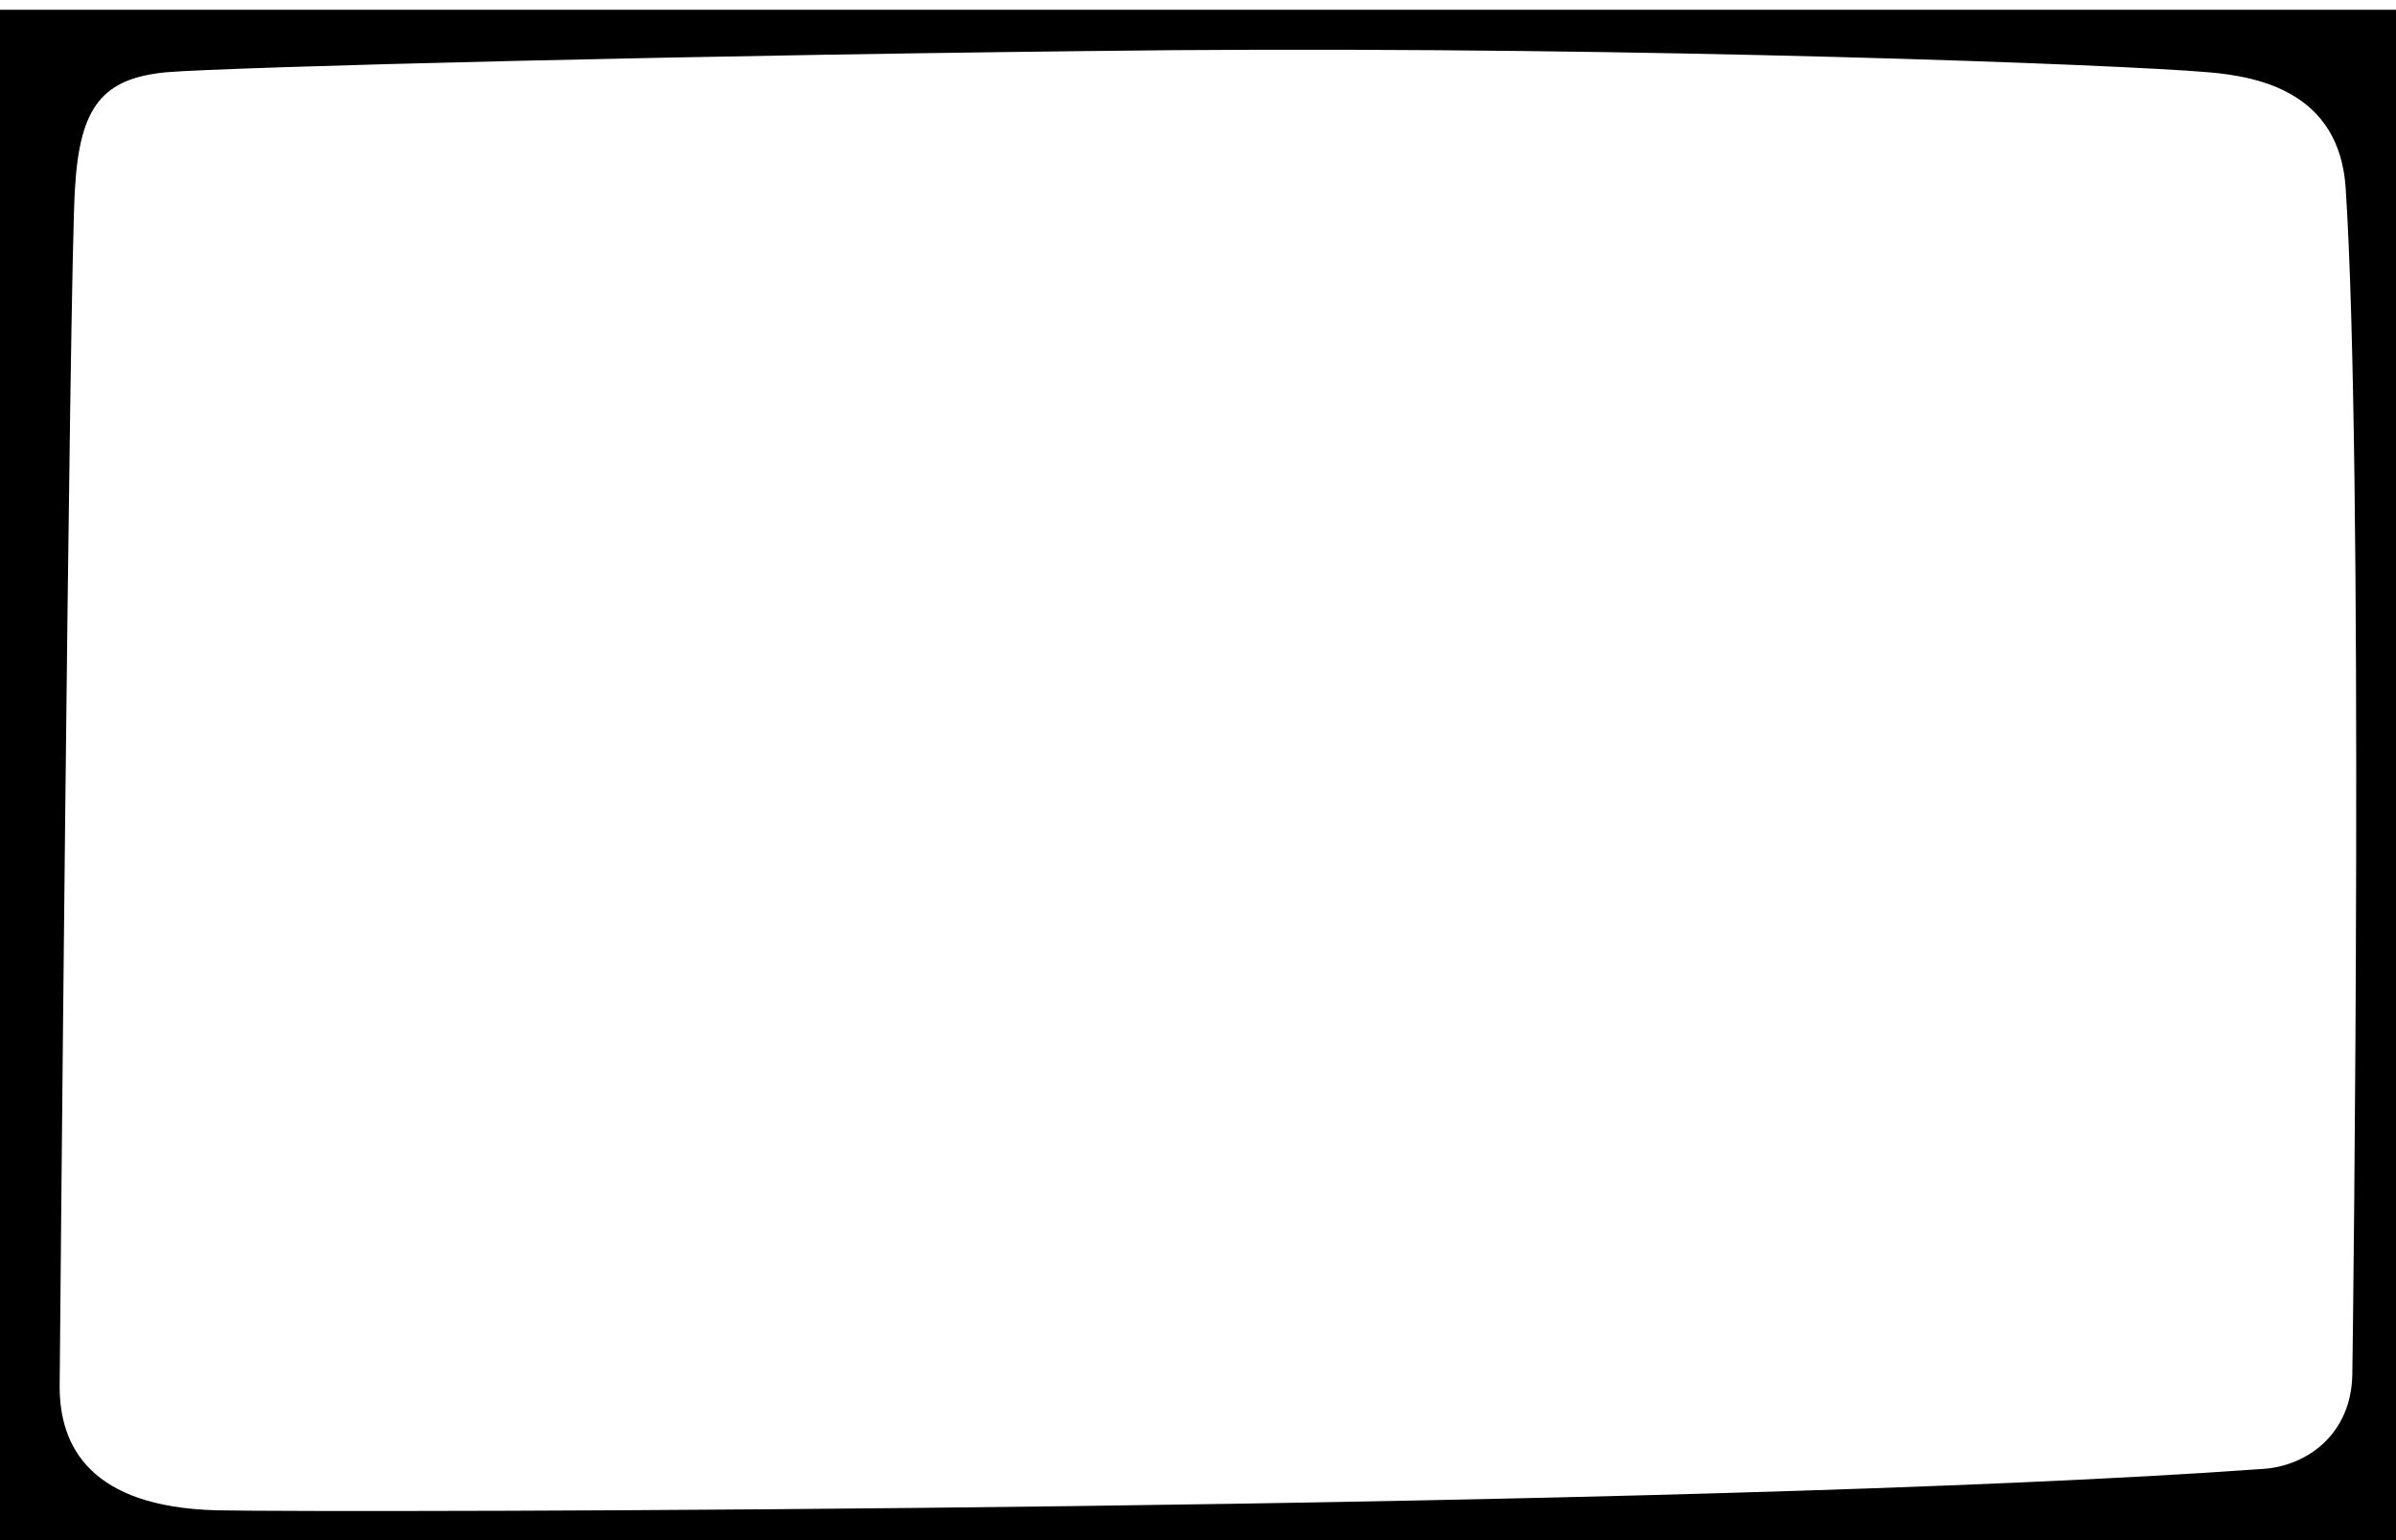
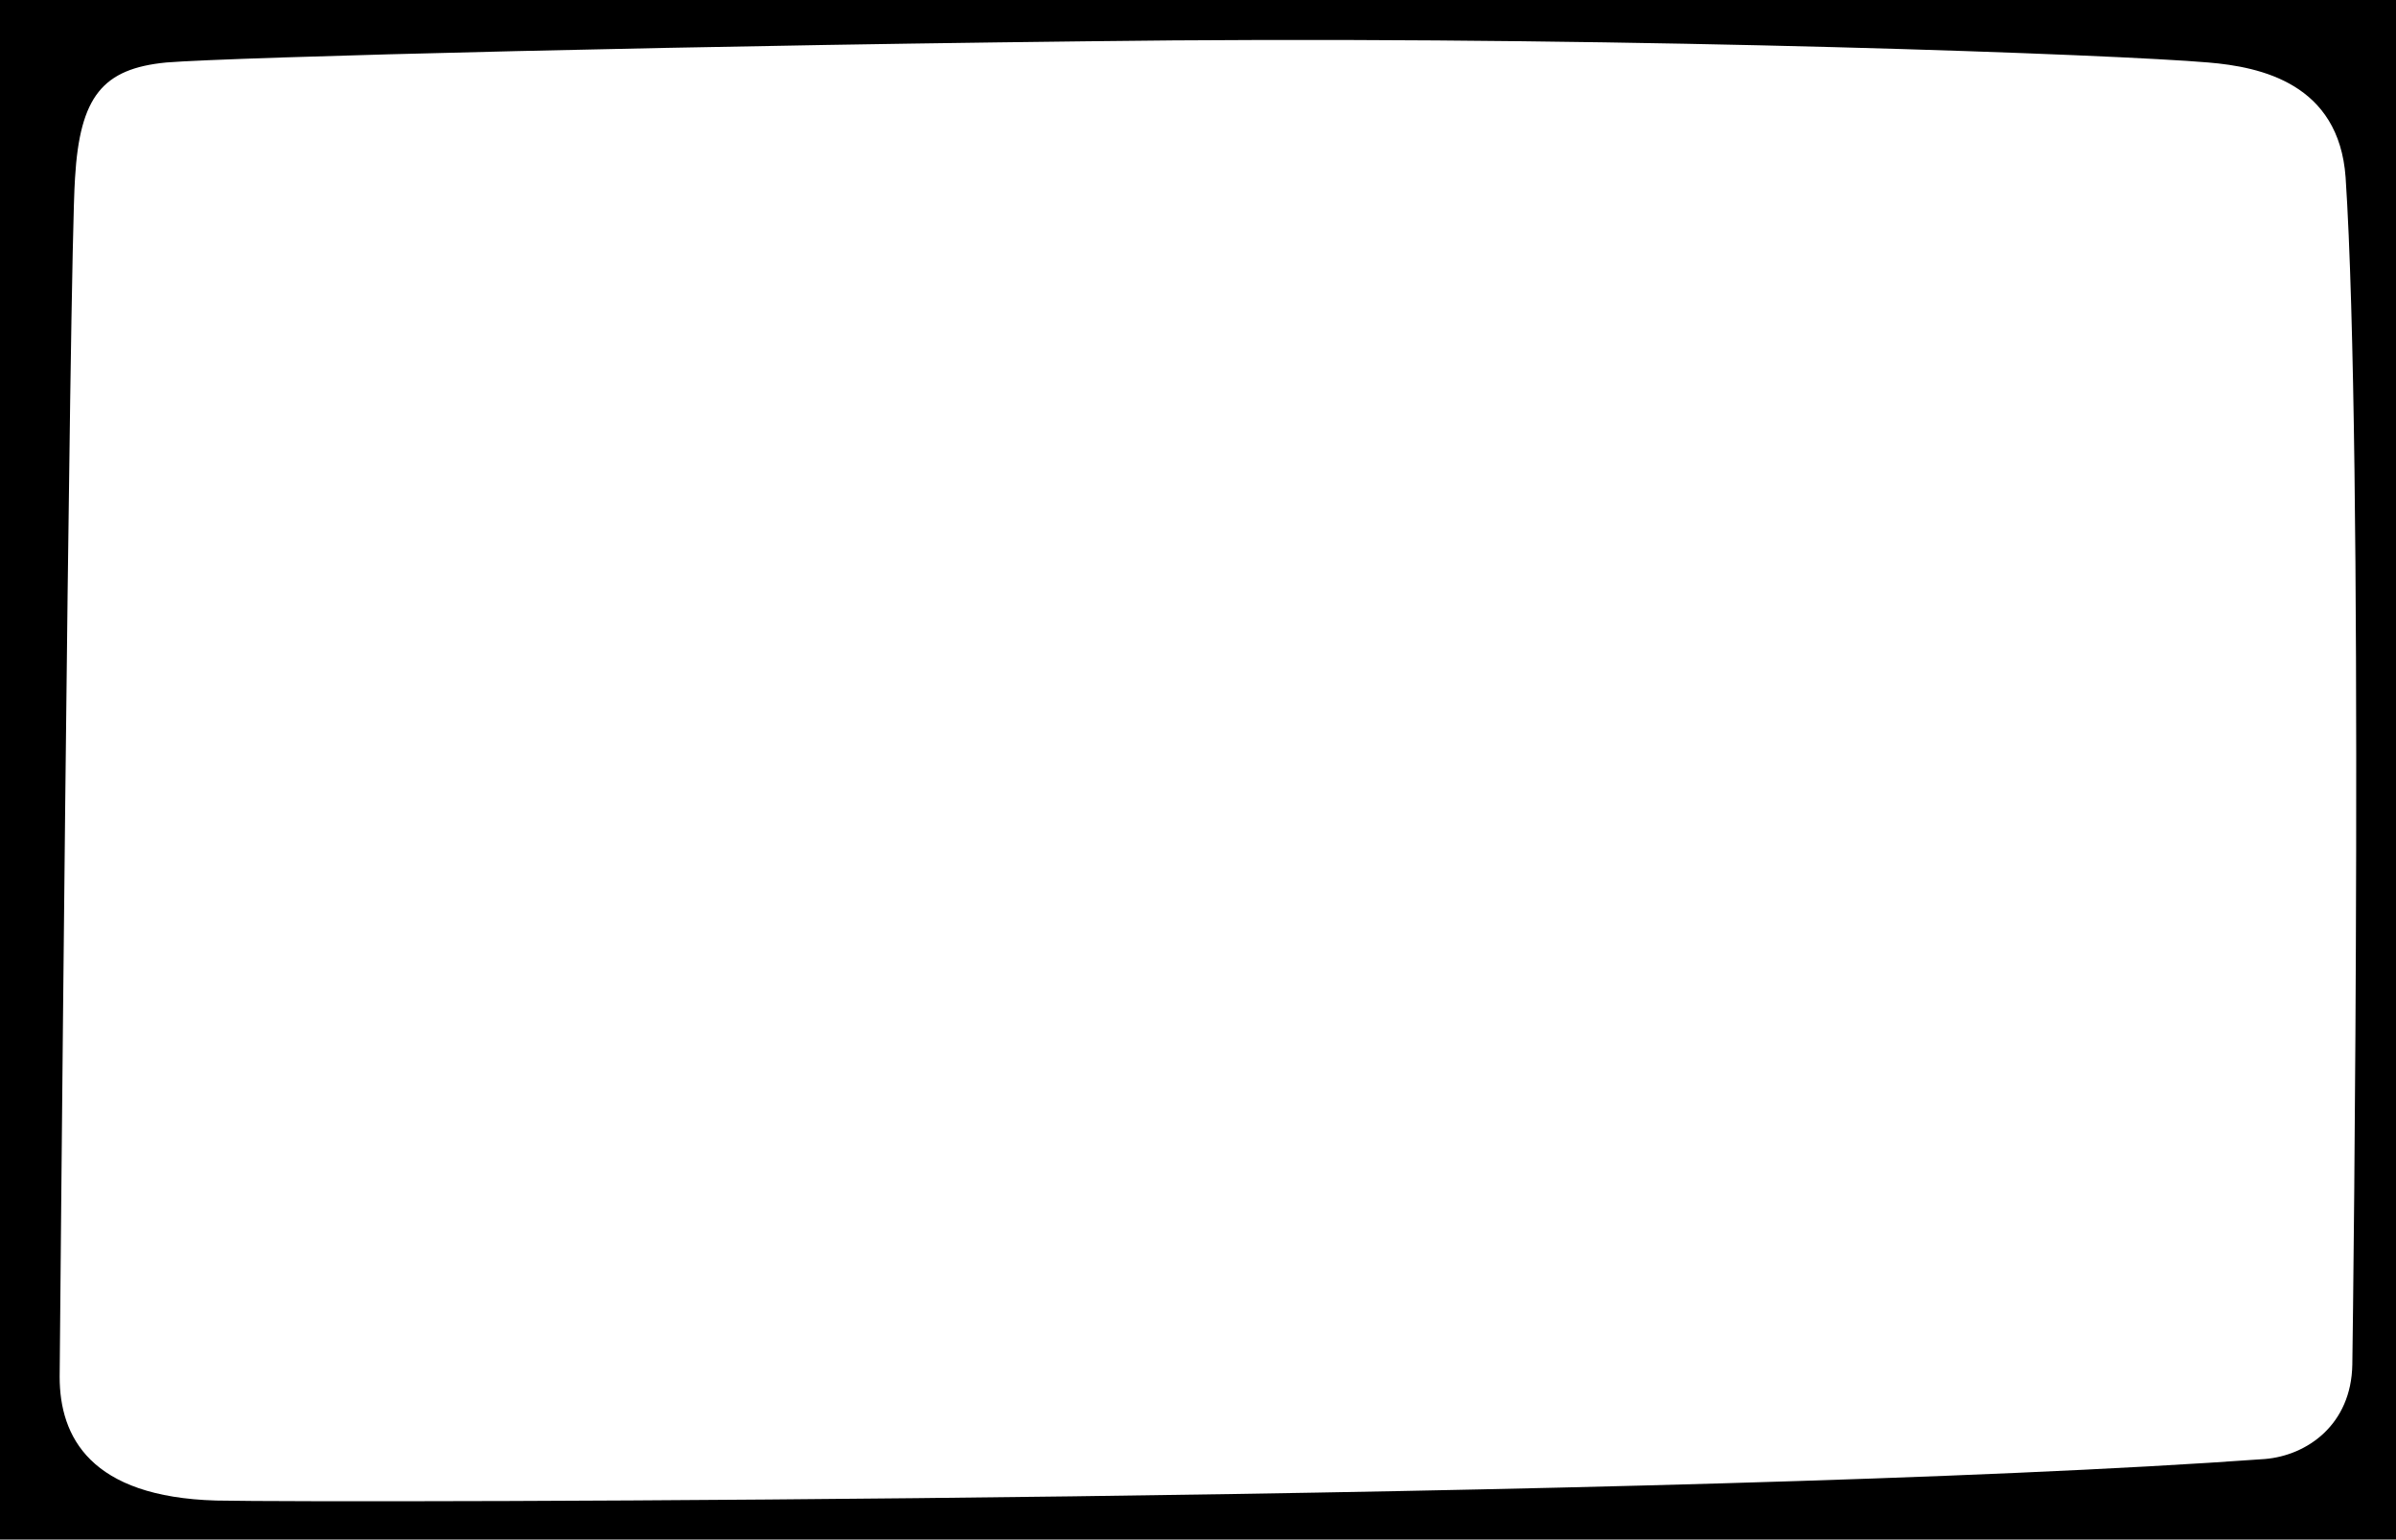
- <svg xmlns="http://www.w3.org/2000/svg" xmlns:xlink="http://www.w3.org/1999/xlink" preserveAspectRatio="none">
+ <svg xmlns="http://www.w3.org/2000/svg" xmlns:xlink="http://www.w3.org/1999/xlink" viewBox="0 .982 241 154.872" preserveAspectRatio="none">
  <defs>
    <path d="M0 .982h241v154.872H0V.982zm222.122 6.286c5.31.444 13.133 2.132 13.809 11.551 1.835 27.635.772 113.293.676 119.424-.097 6.042-4.539 9.152-8.788 9.507-57.748 4.177-193.428 4.443-206.078 4.177C9.09 151.57 6 145.529 6 139.487c0 0 .966-112.315 1.545-120.579.483-8.264 2.8-11.018 9.174-11.64 6.47-.533 53.596-1.777 101.301-2.222 47.609-.355 94.83 1.422 104.102 2.222z" id="a" />
  </defs>
  <use xlink:href="#a" fill-rule="evenodd" />
</svg>
